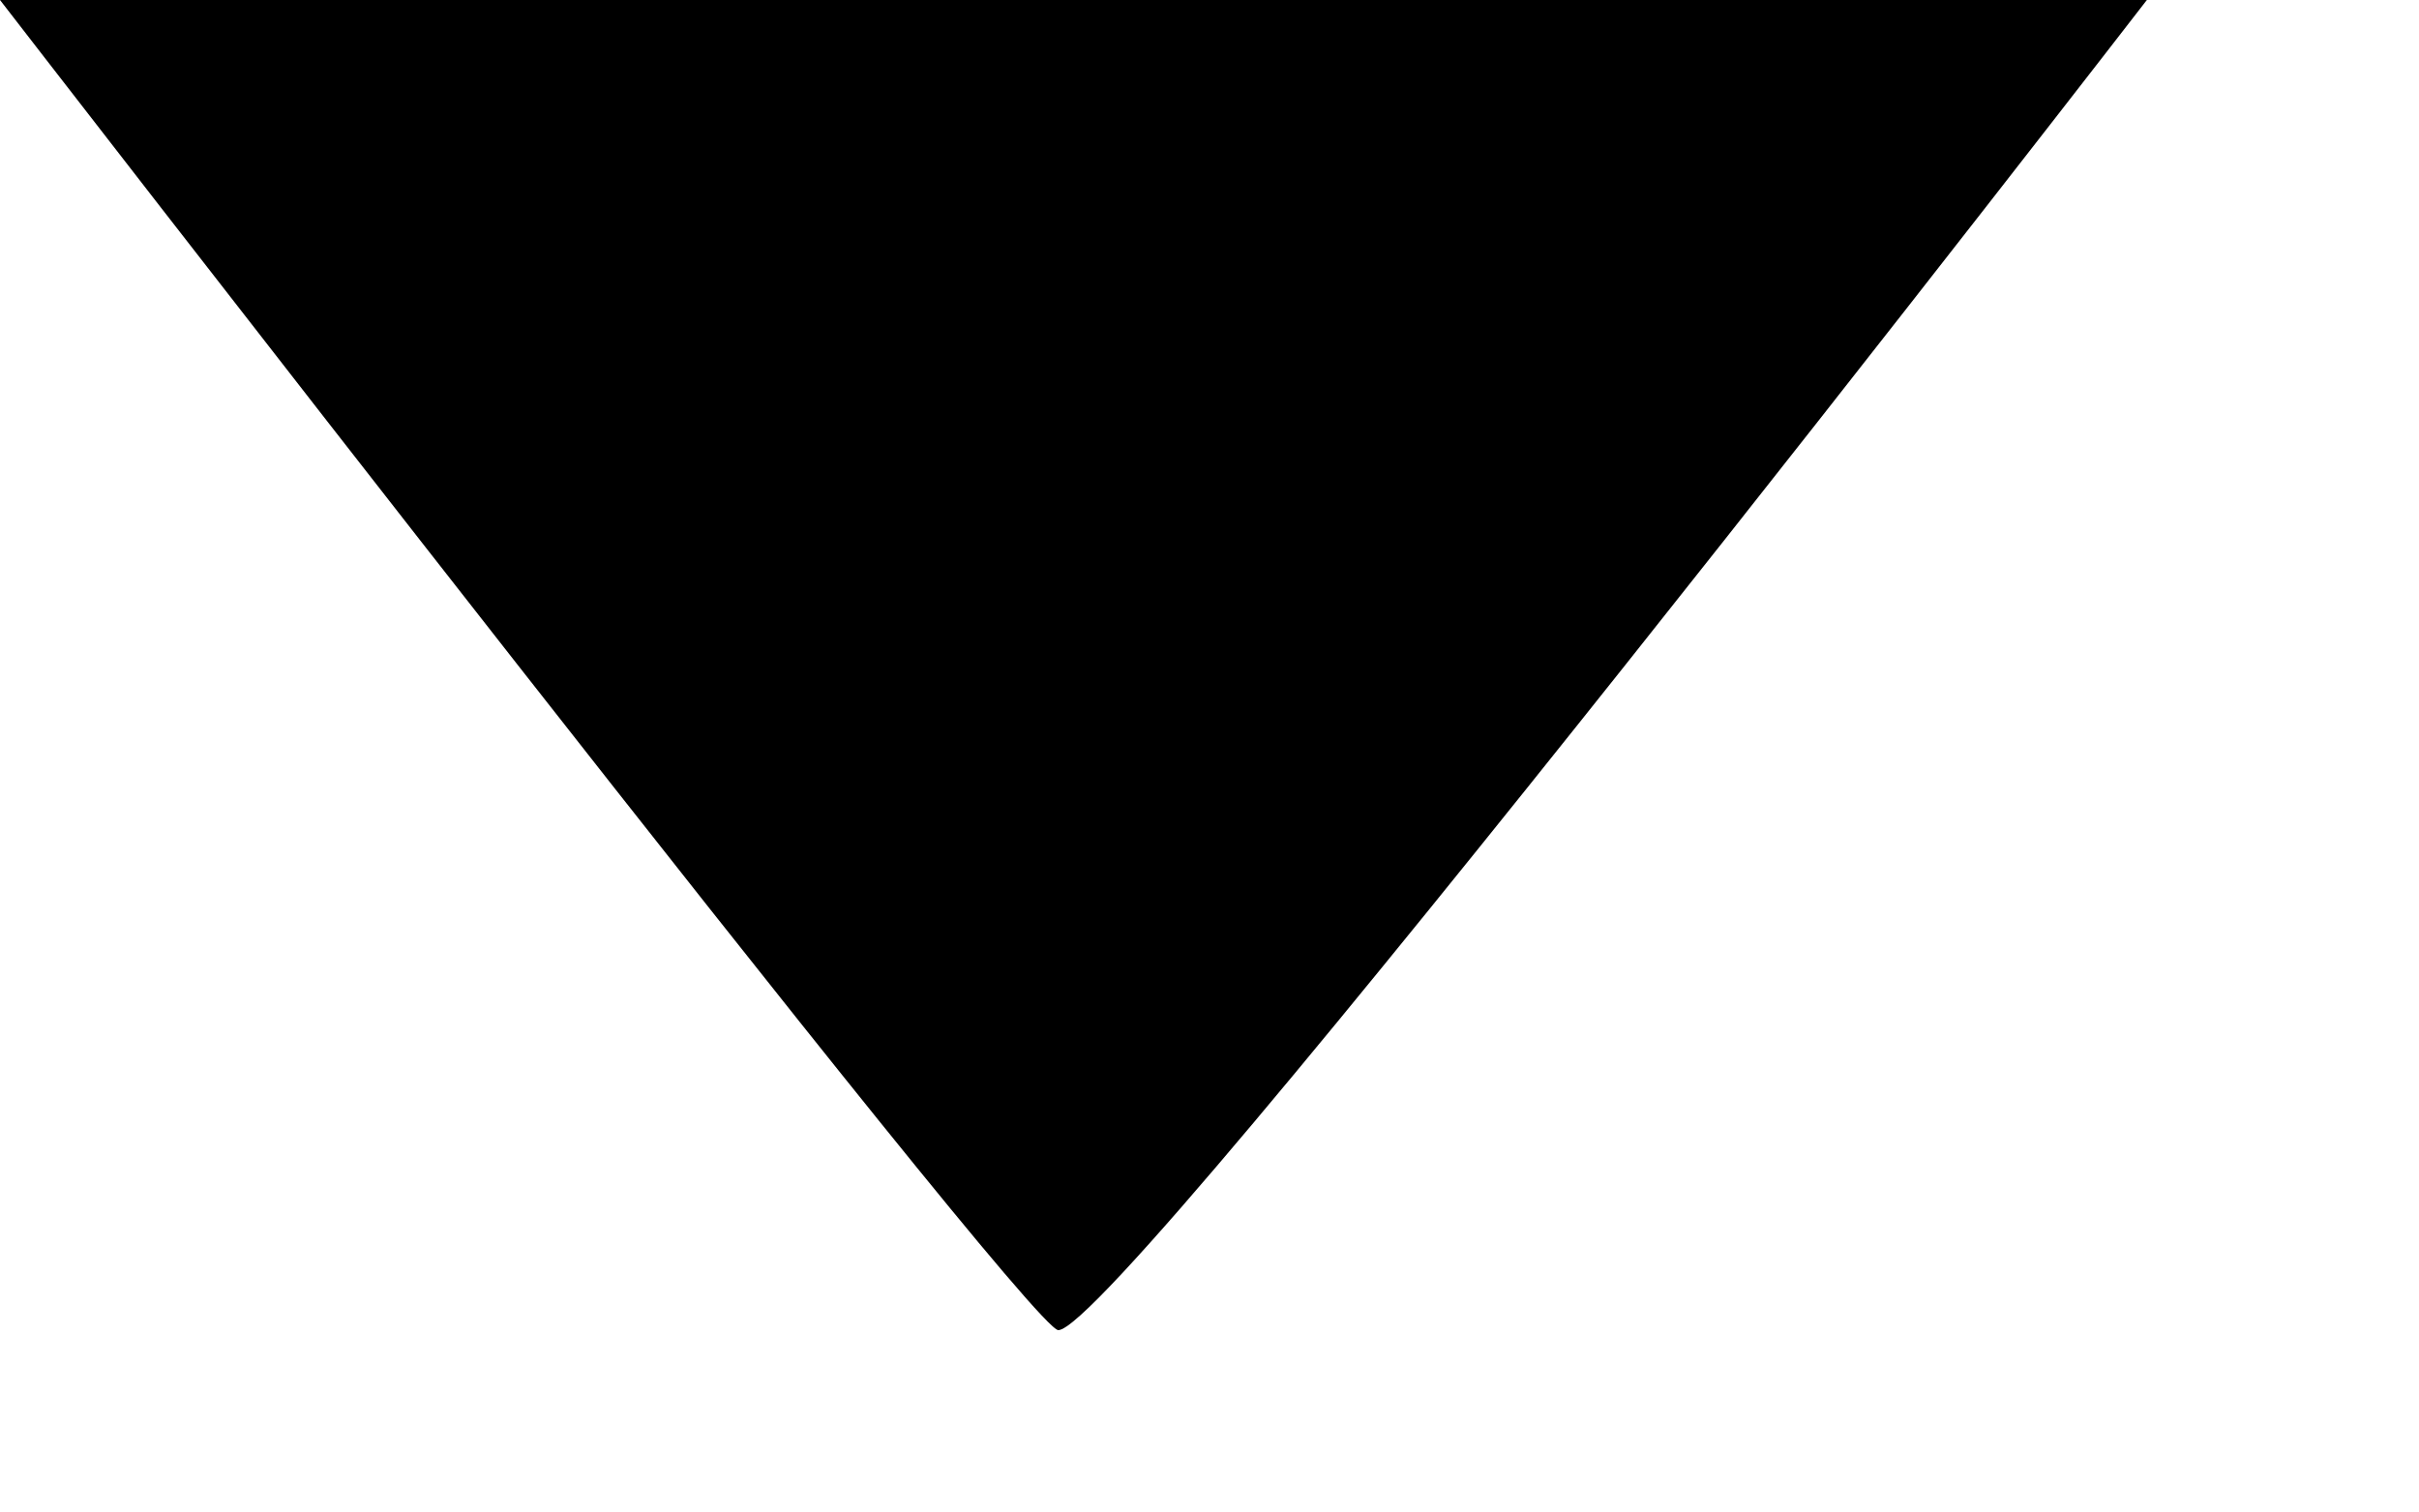
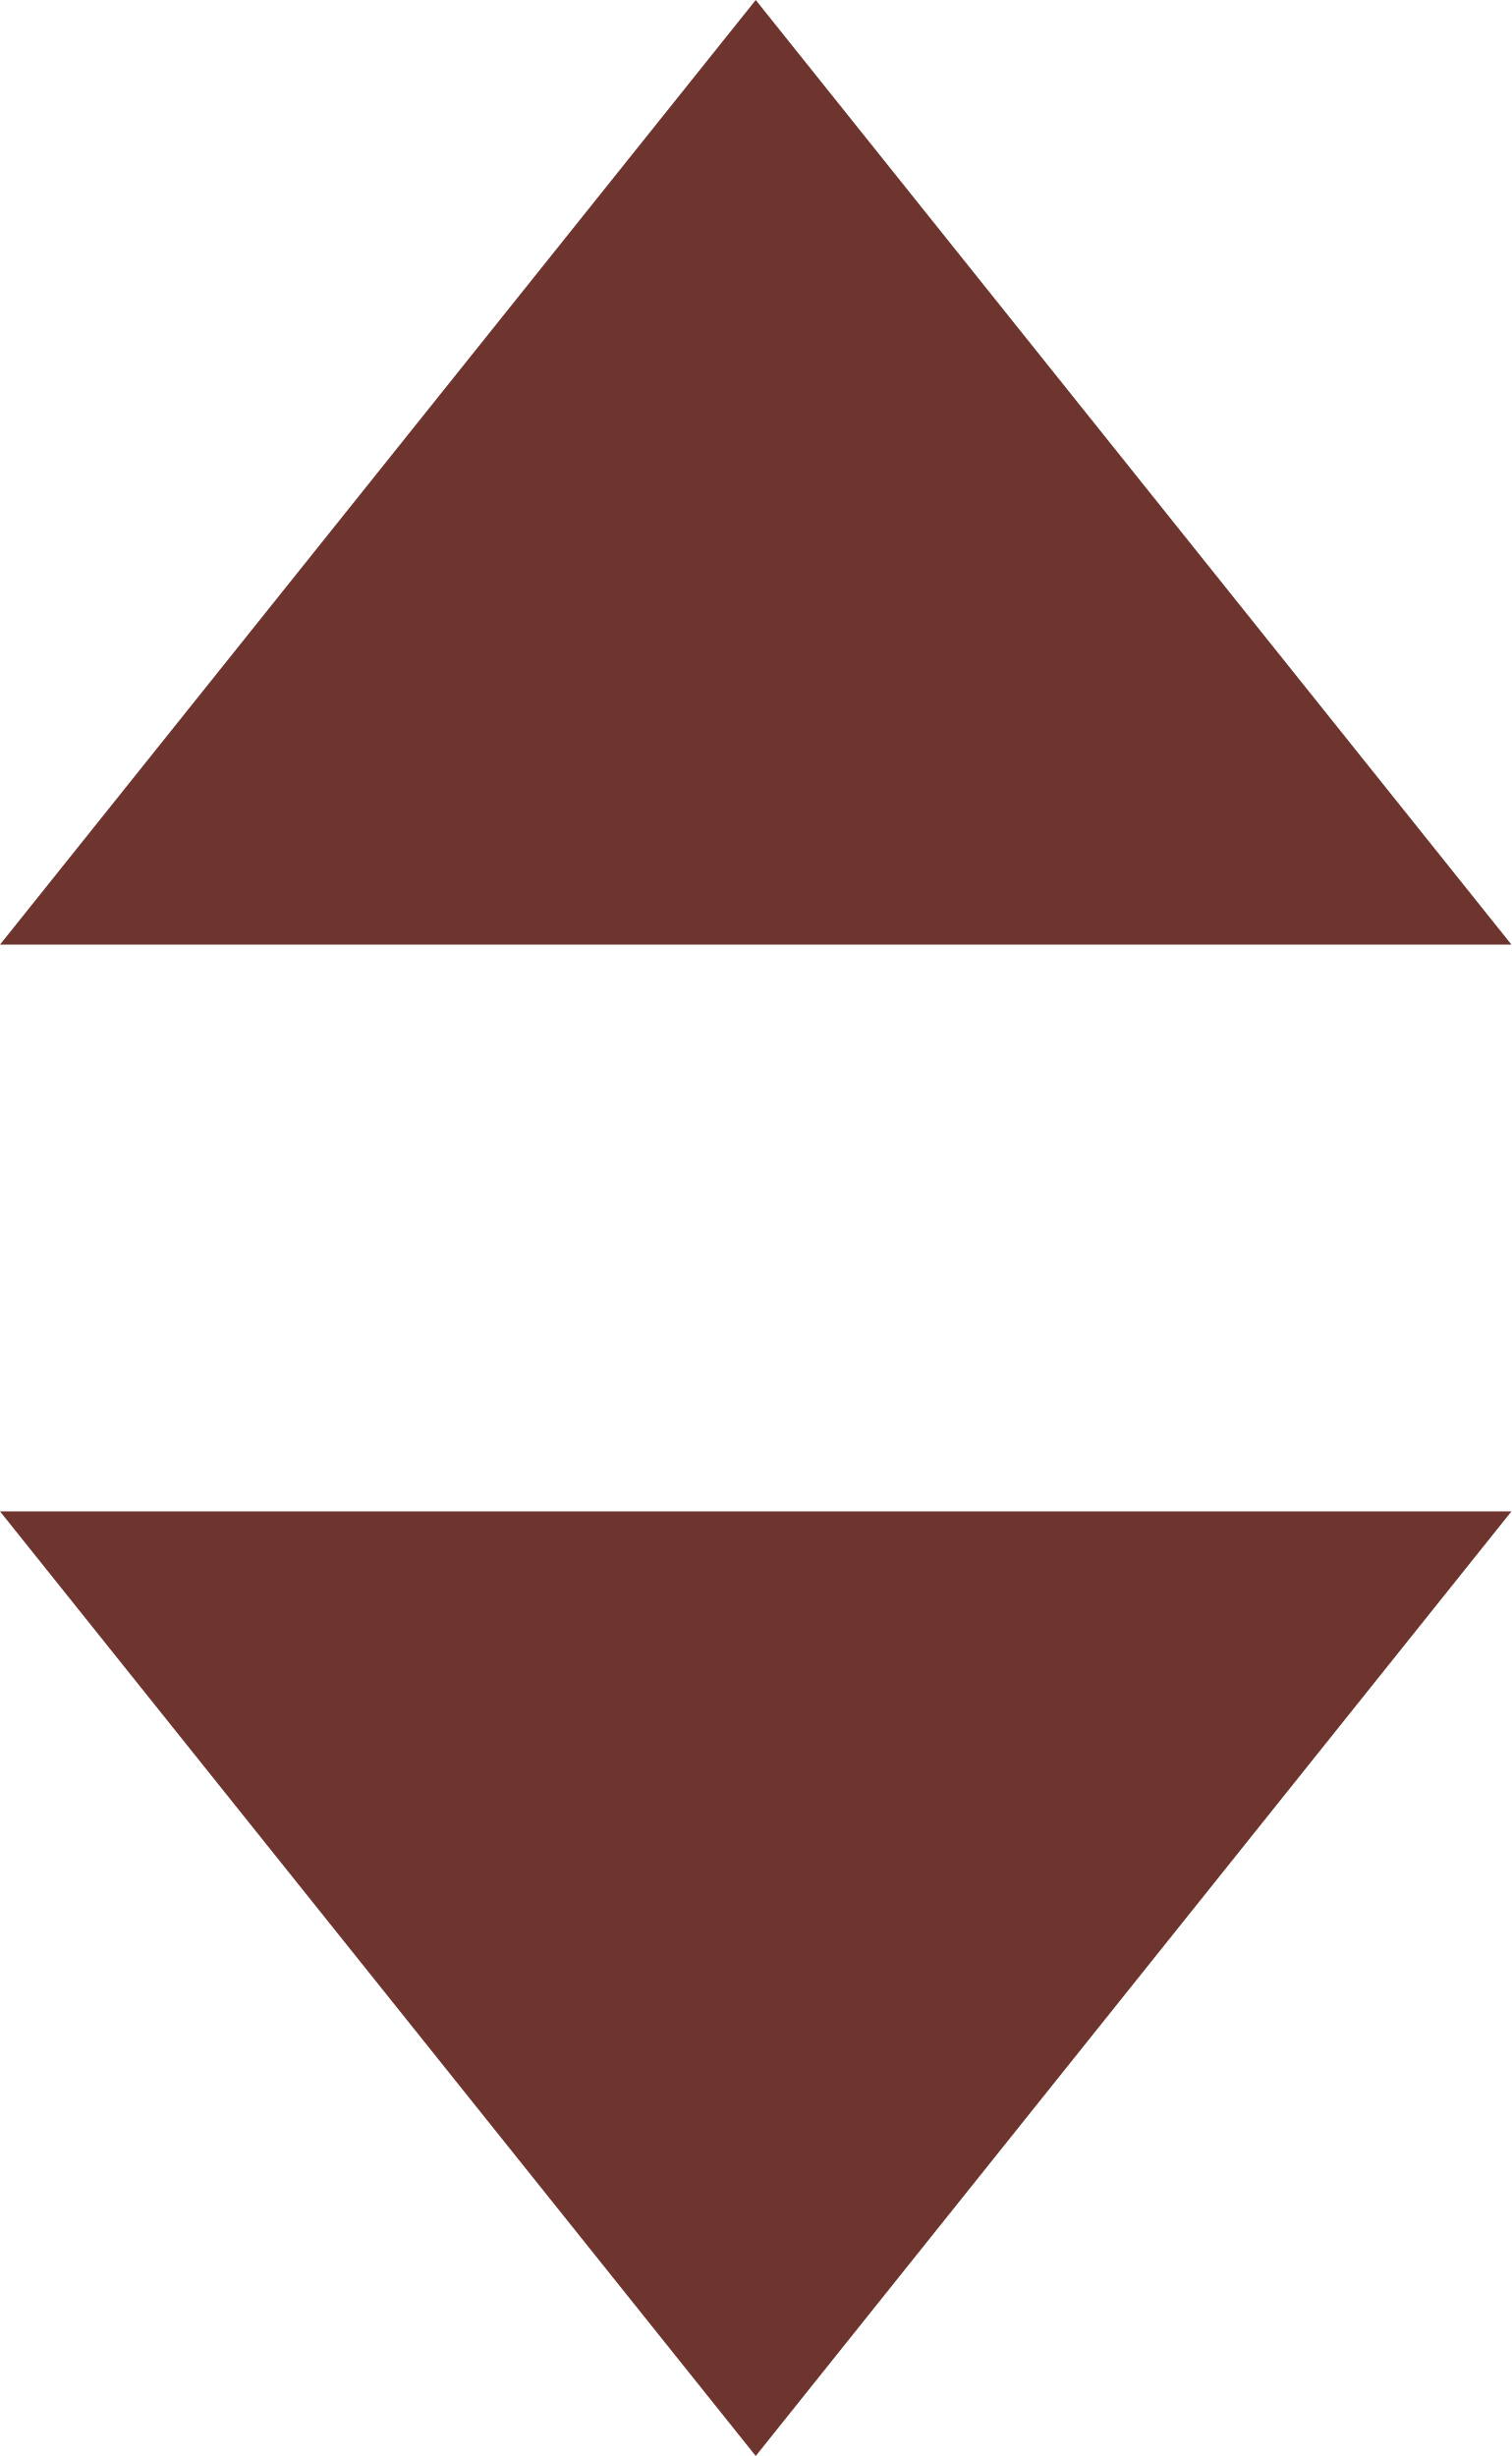
- <svg xmlns="http://www.w3.org/2000/svg" version="1.1" id="Layer_1" width="8px" height="5px" viewBox="0 0 8 5" enable-background="new 0 0 8 5" xml:space="preserve">
-   <path fill="" d="M0,0c0,0,3.4,4.4,3.5,4.4C3.7,4.4,7.1,0,7.1,0H0z" />
+ <svg xmlns="http://www.w3.org/2000/svg" version="1.1" id="Layer_1" x="0px" y="0px" width="8px" height="13px" viewBox="0 0 8 13" enable-background="new 0 0 8 13" xml:space="preserve">
+   <g>
+     <g>
+       <polygon fill="#6e352f" points="0,8 4,13 8,8   " />
+     </g>
+   </g>
+   <g>
+     <g>
+       <polygon fill="#6e352f" points="4,0 0,5 8,5   " />
+     </g>
+   </g>
</svg>
